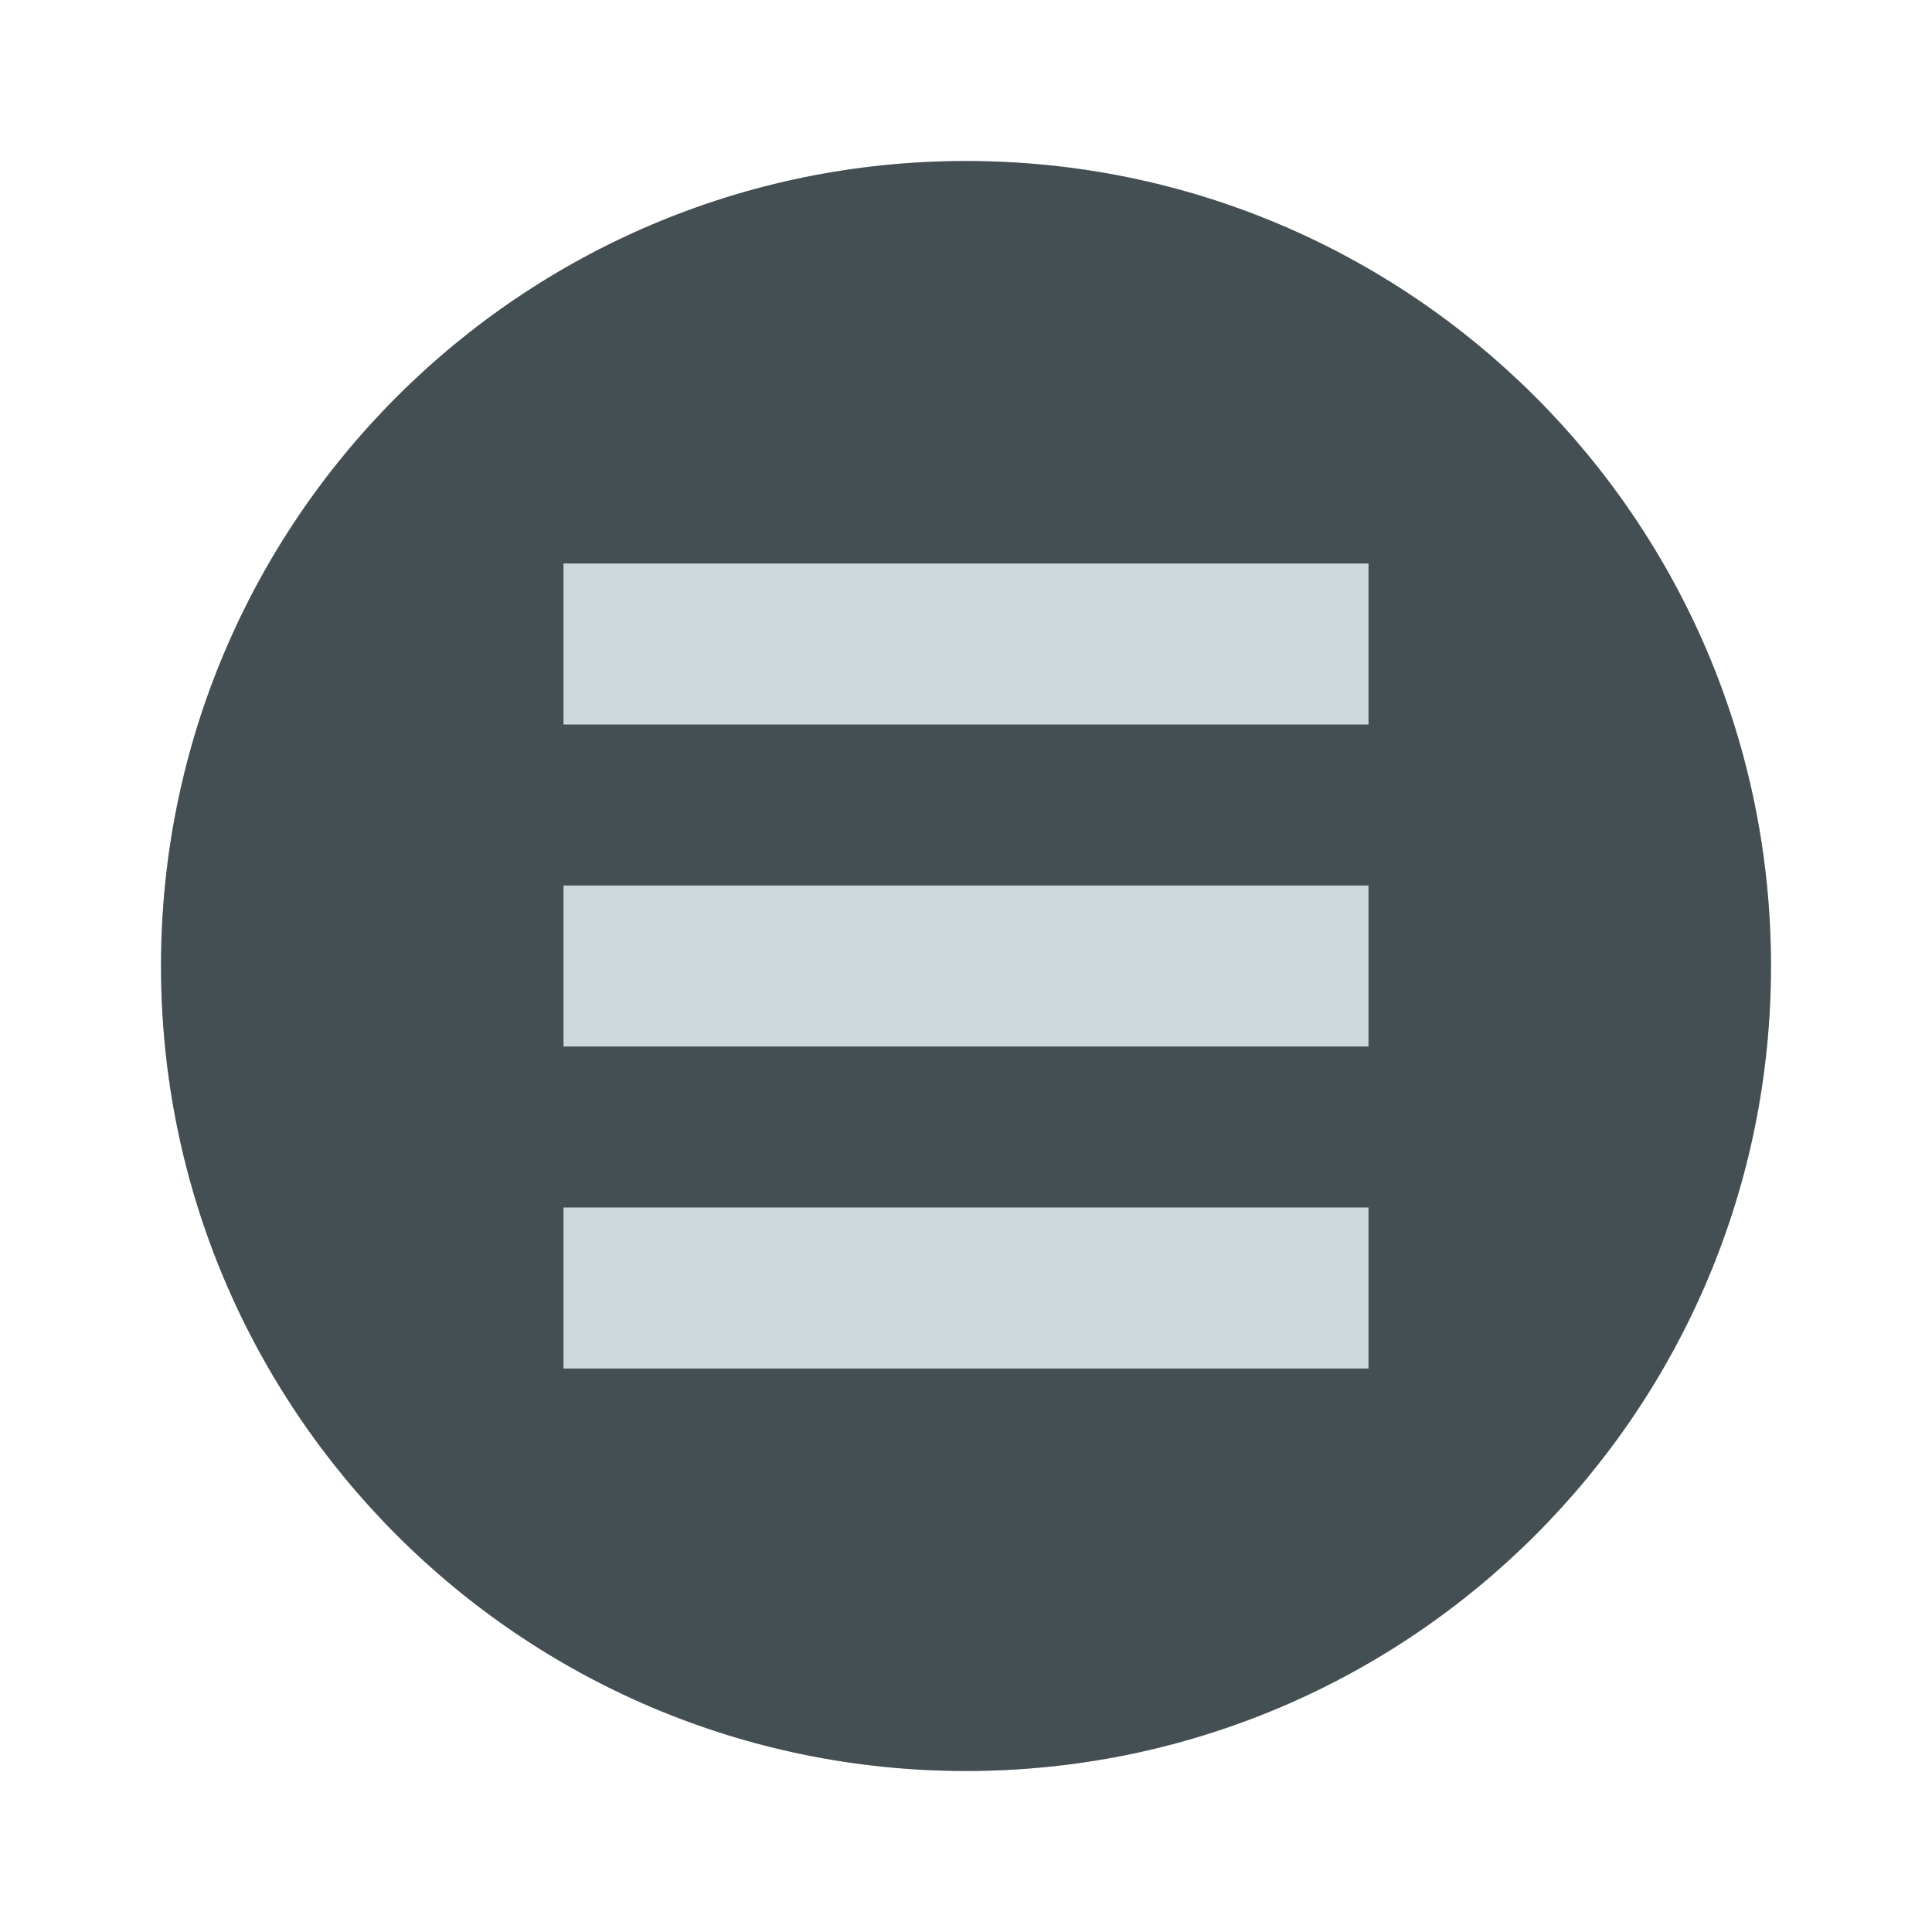
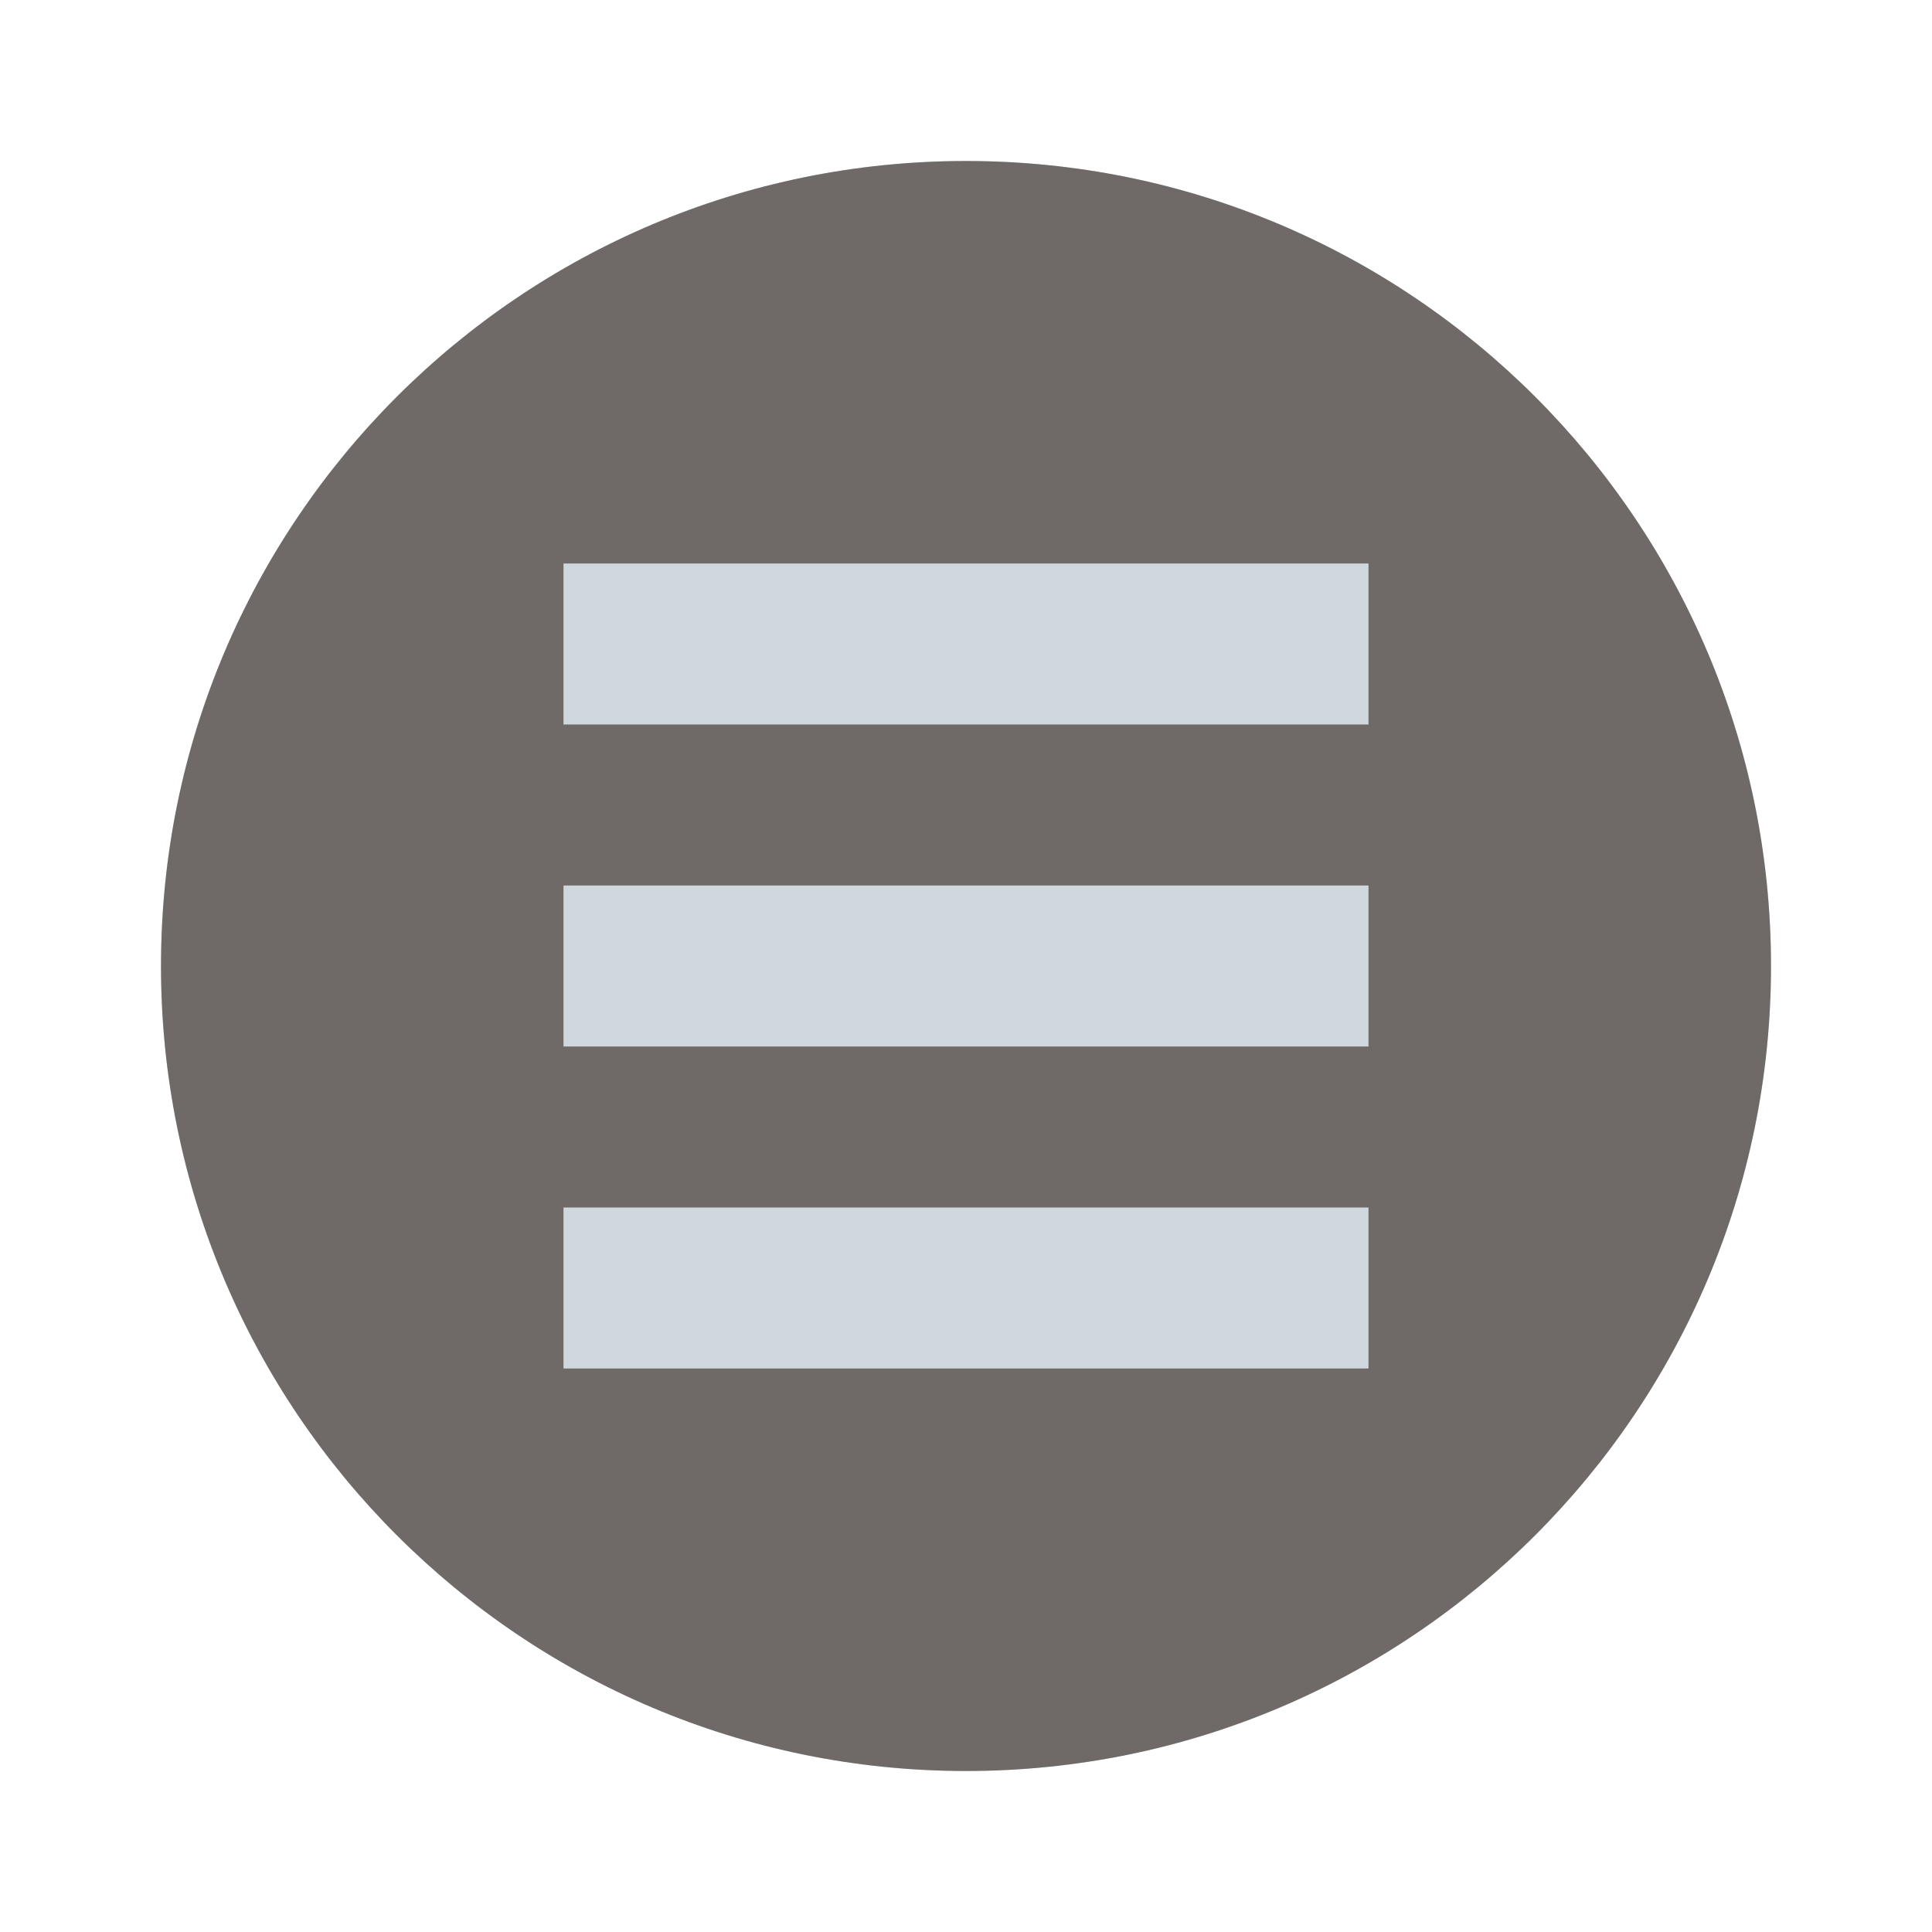
<svg xmlns="http://www.w3.org/2000/svg" width="24" height="24" viewBox="0 0 24 24" id="svg4747" version="1.1">
  <defs id="defs4749" />
  <g id="layer1" transform="translate(0,-1028.362)">
-     <circle style="opacity:1;fill:#222d32;fill-opacity:1;fill-rule:evenodd;stroke:none;stroke-width:2;stroke-linecap:butt;stroke-linejoin:round;stroke-miterlimit:4;stroke-dasharray:none;stroke-dashoffset:478.437;stroke-opacity:1" id="path4134" cx="12" cy="1040.362" r="10" />
+     <circle style="opacity:1;fill:#574f4a;fill-opacity:1;fill-rule:evenodd;stroke:none;stroke-width:2;stroke-linecap:butt;stroke-linejoin:round;stroke-miterlimit:4;stroke-dasharray:none;stroke-dashoffset:478.437;stroke-opacity:1" id="path4134" cx="12" cy="1040.362" r="10" />
    <circle style="opacity:1;fill:#cfd8dc;fill-opacity:0.2;fill-rule:evenodd;stroke:none;stroke-width:9.605;stroke-linecap:butt;stroke-linejoin:round;stroke-miterlimit:4;stroke-dasharray:none;stroke-dashoffset:478.437;stroke-opacity:0.75" id="path5326" cx="12" cy="1040.362" r="10" />
    <rect style="opacity:1;fill:#cfd8dc;fill-opacity:1;fill-rule:evenodd;stroke:none;stroke-width:0;stroke-linecap:square;stroke-linejoin:round;stroke-miterlimit:4;stroke-dasharray:none;stroke-dashoffset:478.437;stroke-opacity:0.4" id="rect4737-7" width="10" height="2" x="7" y="1043.362" />
    <rect style="opacity:1;fill:#cfd8dc;fill-opacity:1;fill-rule:evenodd;stroke:none;stroke-width:0;stroke-linecap:square;stroke-linejoin:round;stroke-miterlimit:4;stroke-dasharray:none;stroke-dashoffset:478.437;stroke-opacity:0.4" id="rect4737-7-8" width="10" height="2" x="7" y="1039.362" />
    <rect style="opacity:1;fill:#cfd8dc;fill-opacity:1;fill-rule:evenodd;stroke:none;stroke-width:0;stroke-linecap:square;stroke-linejoin:round;stroke-miterlimit:4;stroke-dasharray:none;stroke-dashoffset:478.437;stroke-opacity:0.4" id="rect4737-7-8-1" width="10" height="2" x="7" y="1035.362" />
  </g>
</svg>
